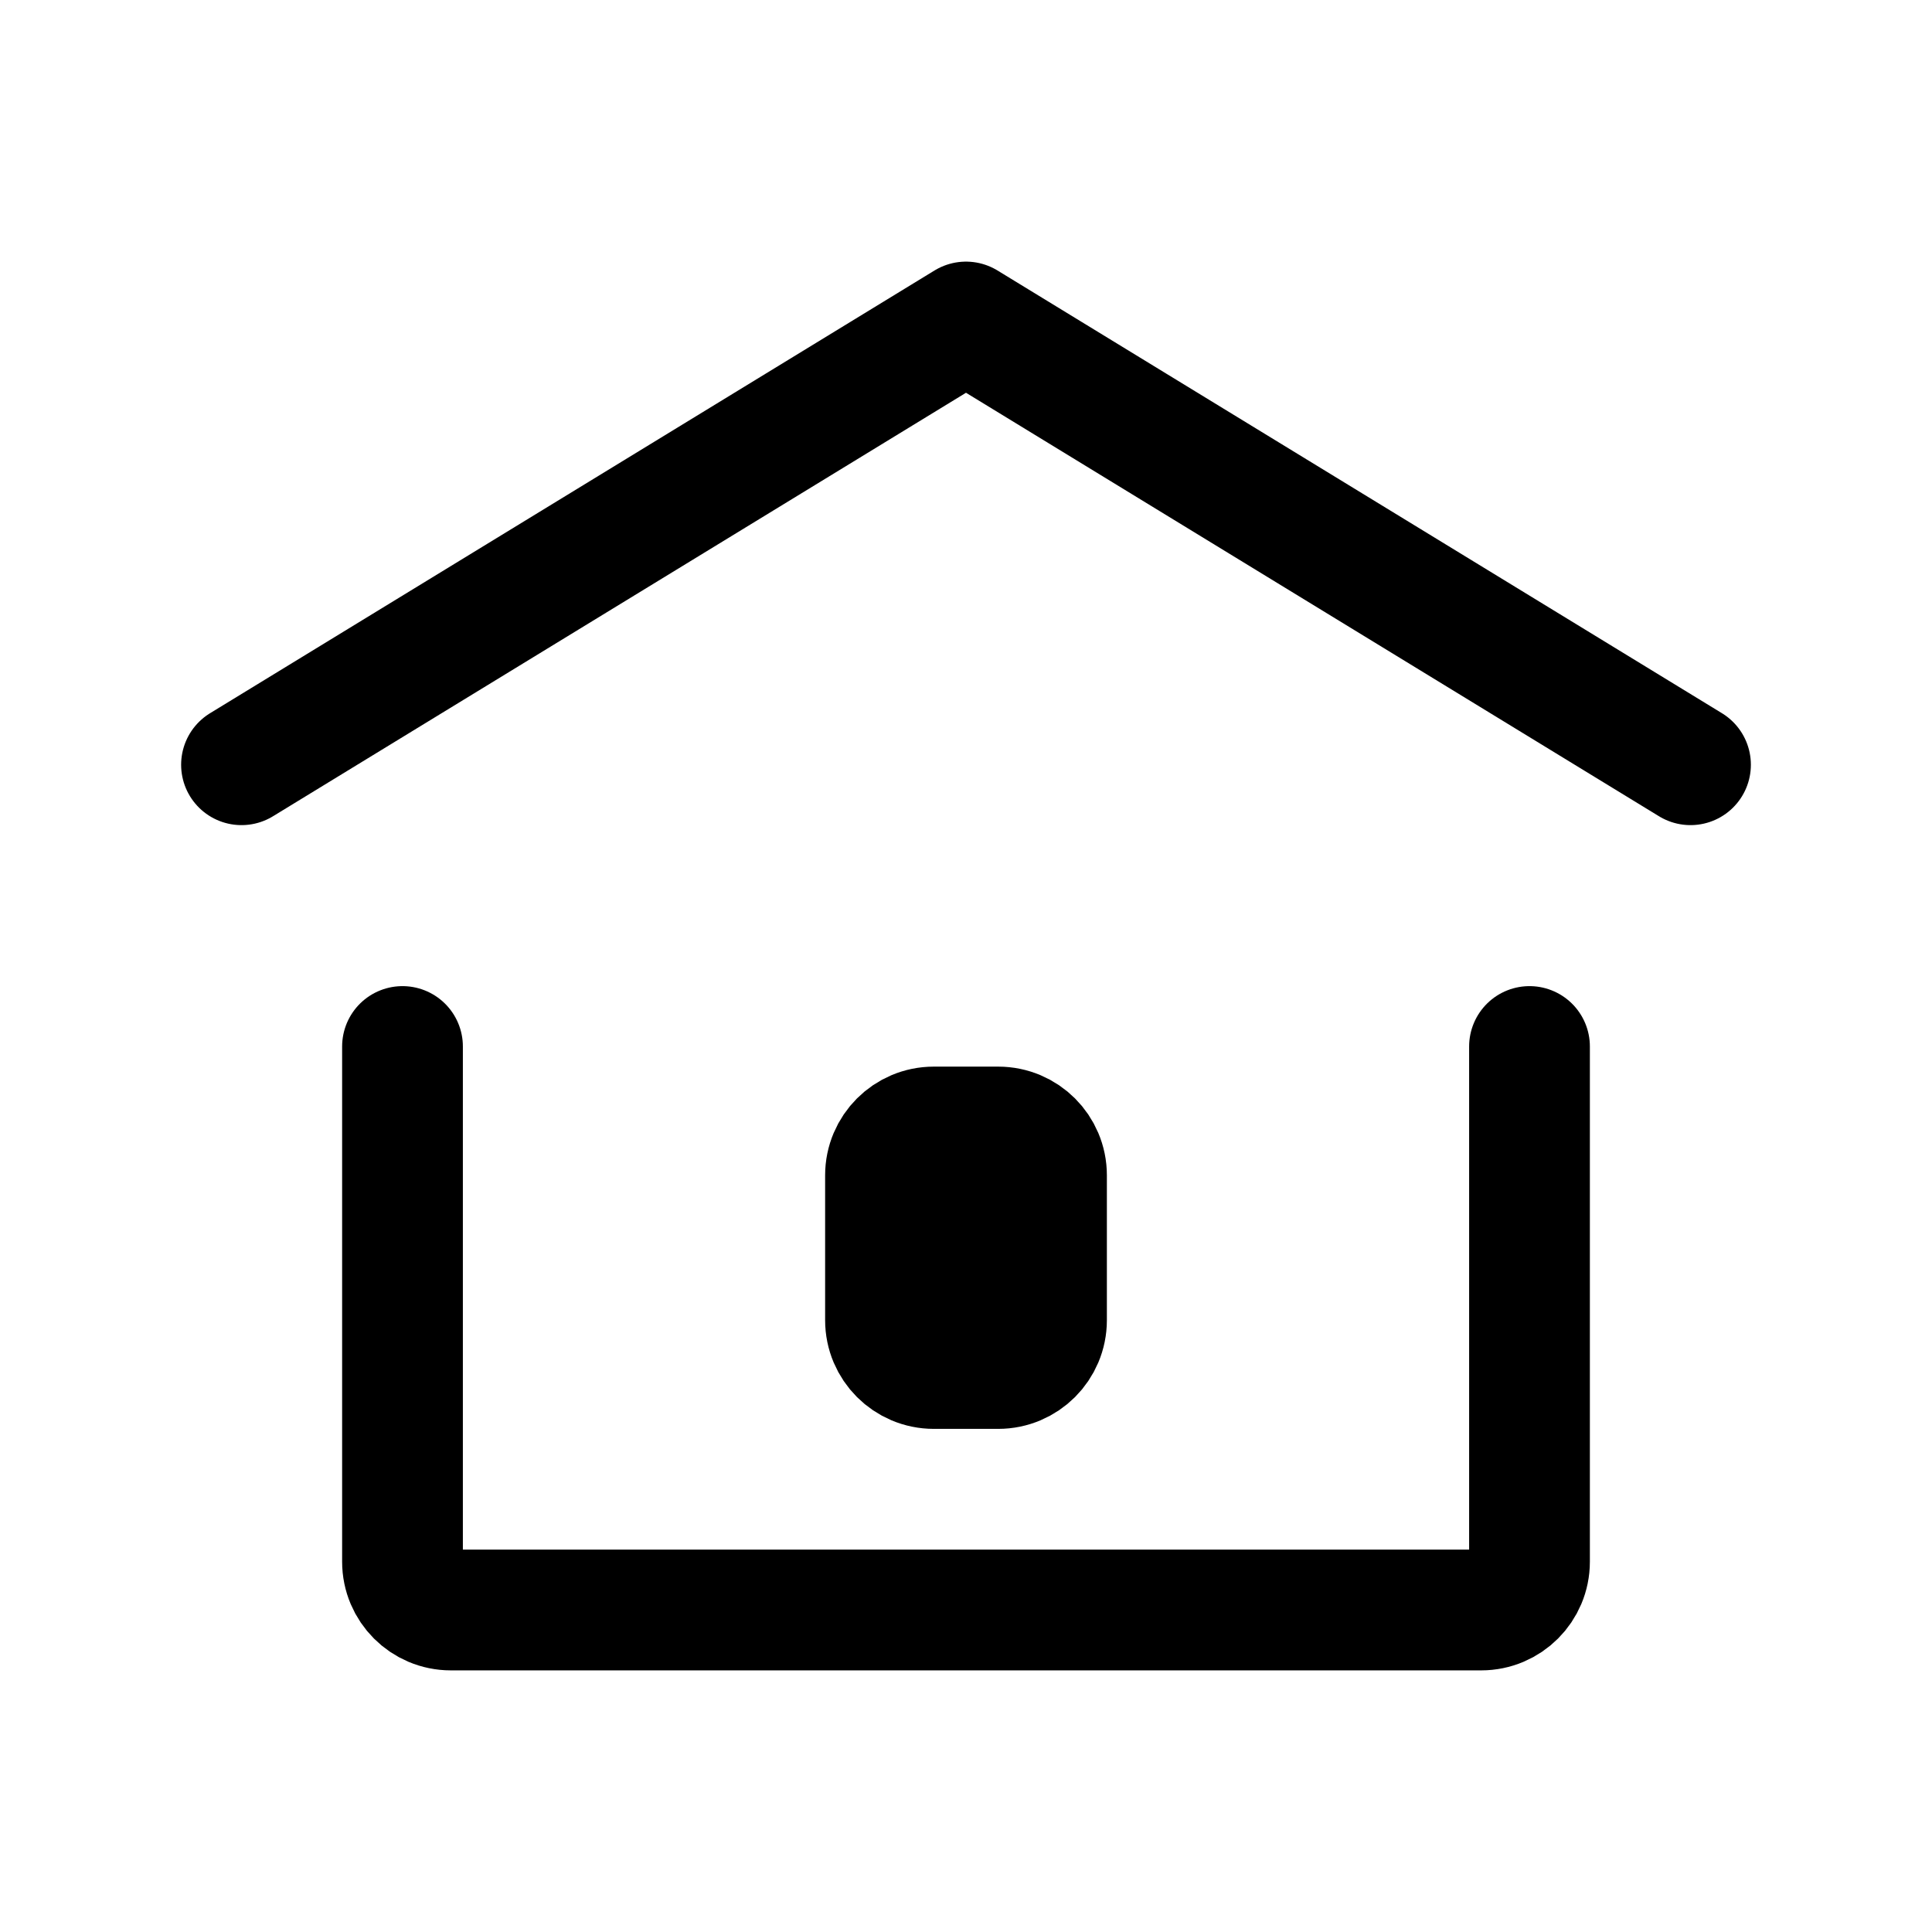
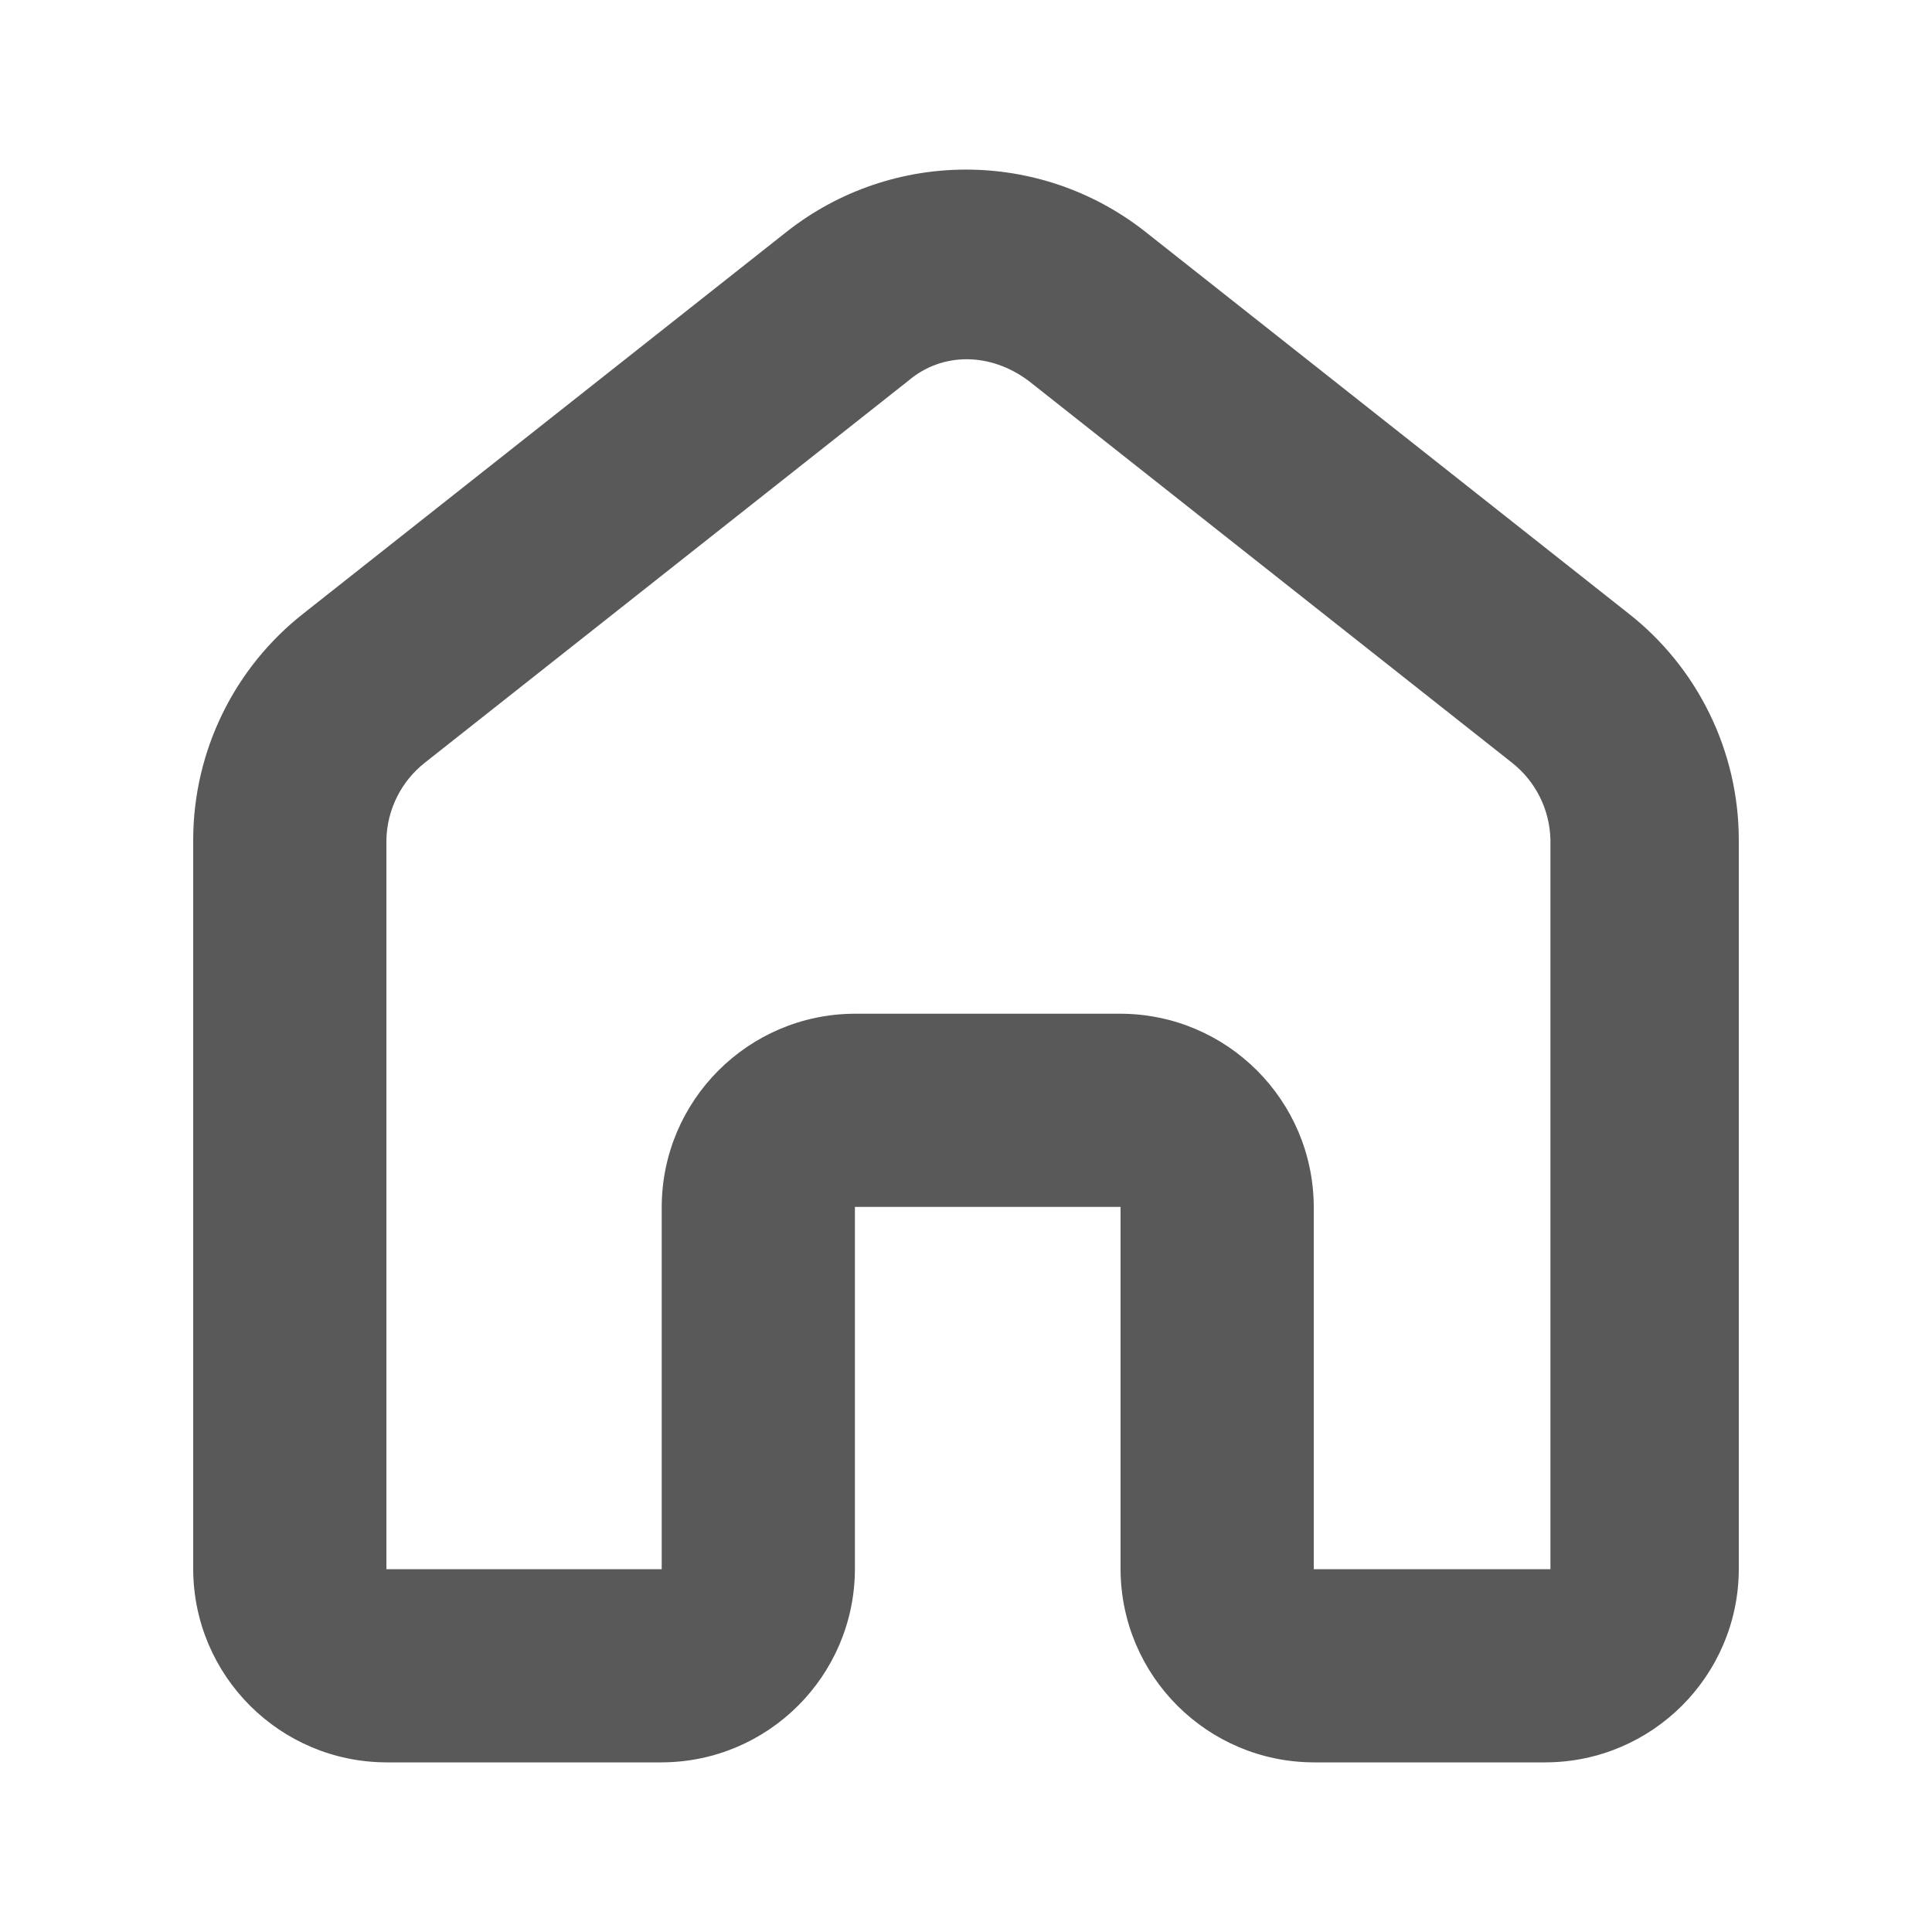
- <svg xmlns="http://www.w3.org/2000/svg" aria-hidden="true" role="img" class="iconify iconify--iconoir" width="100%" height="100%" preserveAspectRatio="xMidYMid meet" viewBox="0 0 24 24">
-   <g fill="none" stroke="currentColor" stroke-linecap="round" stroke-linejoin="round" stroke-width="1.5">
-     <path fill="currentColor" d="M12.4 17h-.8a.6.6 0 0 1-.6-.6v-1.8a.6.6 0 0 1 .6-.6h.8a.6.6 0 0 1 .6.6v1.8a.6.6 0 0 1-.6.6Z" />
-     <path d="M3 9.5L12 4l9 5.5M19 13v6.4a.6.6 0 0 1-.6.6H5.6a.6.6 0 0 1-.6-.6V13" />
-   </g>
+ <svg xmlns="http://www.w3.org/2000/svg" data-name="Layer 1" viewBox="0 0 200 200">
+   <path d="m168.5 63.44-50-39.5a30 30 0 0 0-37 0l-50 39.5A29.83 29.83 0 0 0 20 86.94v75.5a20.06 20.06 0 0 0 20 20h28.5a20.06 20.06 0 0 0 20-20v-37.5H116v37.5a20.06 20.06 0 0 0 20 20h24a20.06 20.06 0 0 0 20-20v-75.5a29.83 29.83 0 0 0-11.5-23.5Zm-8.5 99h-24v-37.5a20.06 20.06 0 0 0-20-20H88.5a20.06 20.06 0 0 0-20 20v37.5H40v-75.5a10.44 10.44 0 0 1 4-8l50-39.5c3.5-3 8.5-3 12.5 0l50 39.5a10.44 10.44 0 0 1 4 8v75.5Z" fill="#595959" class="fill-000000" />
</svg>
